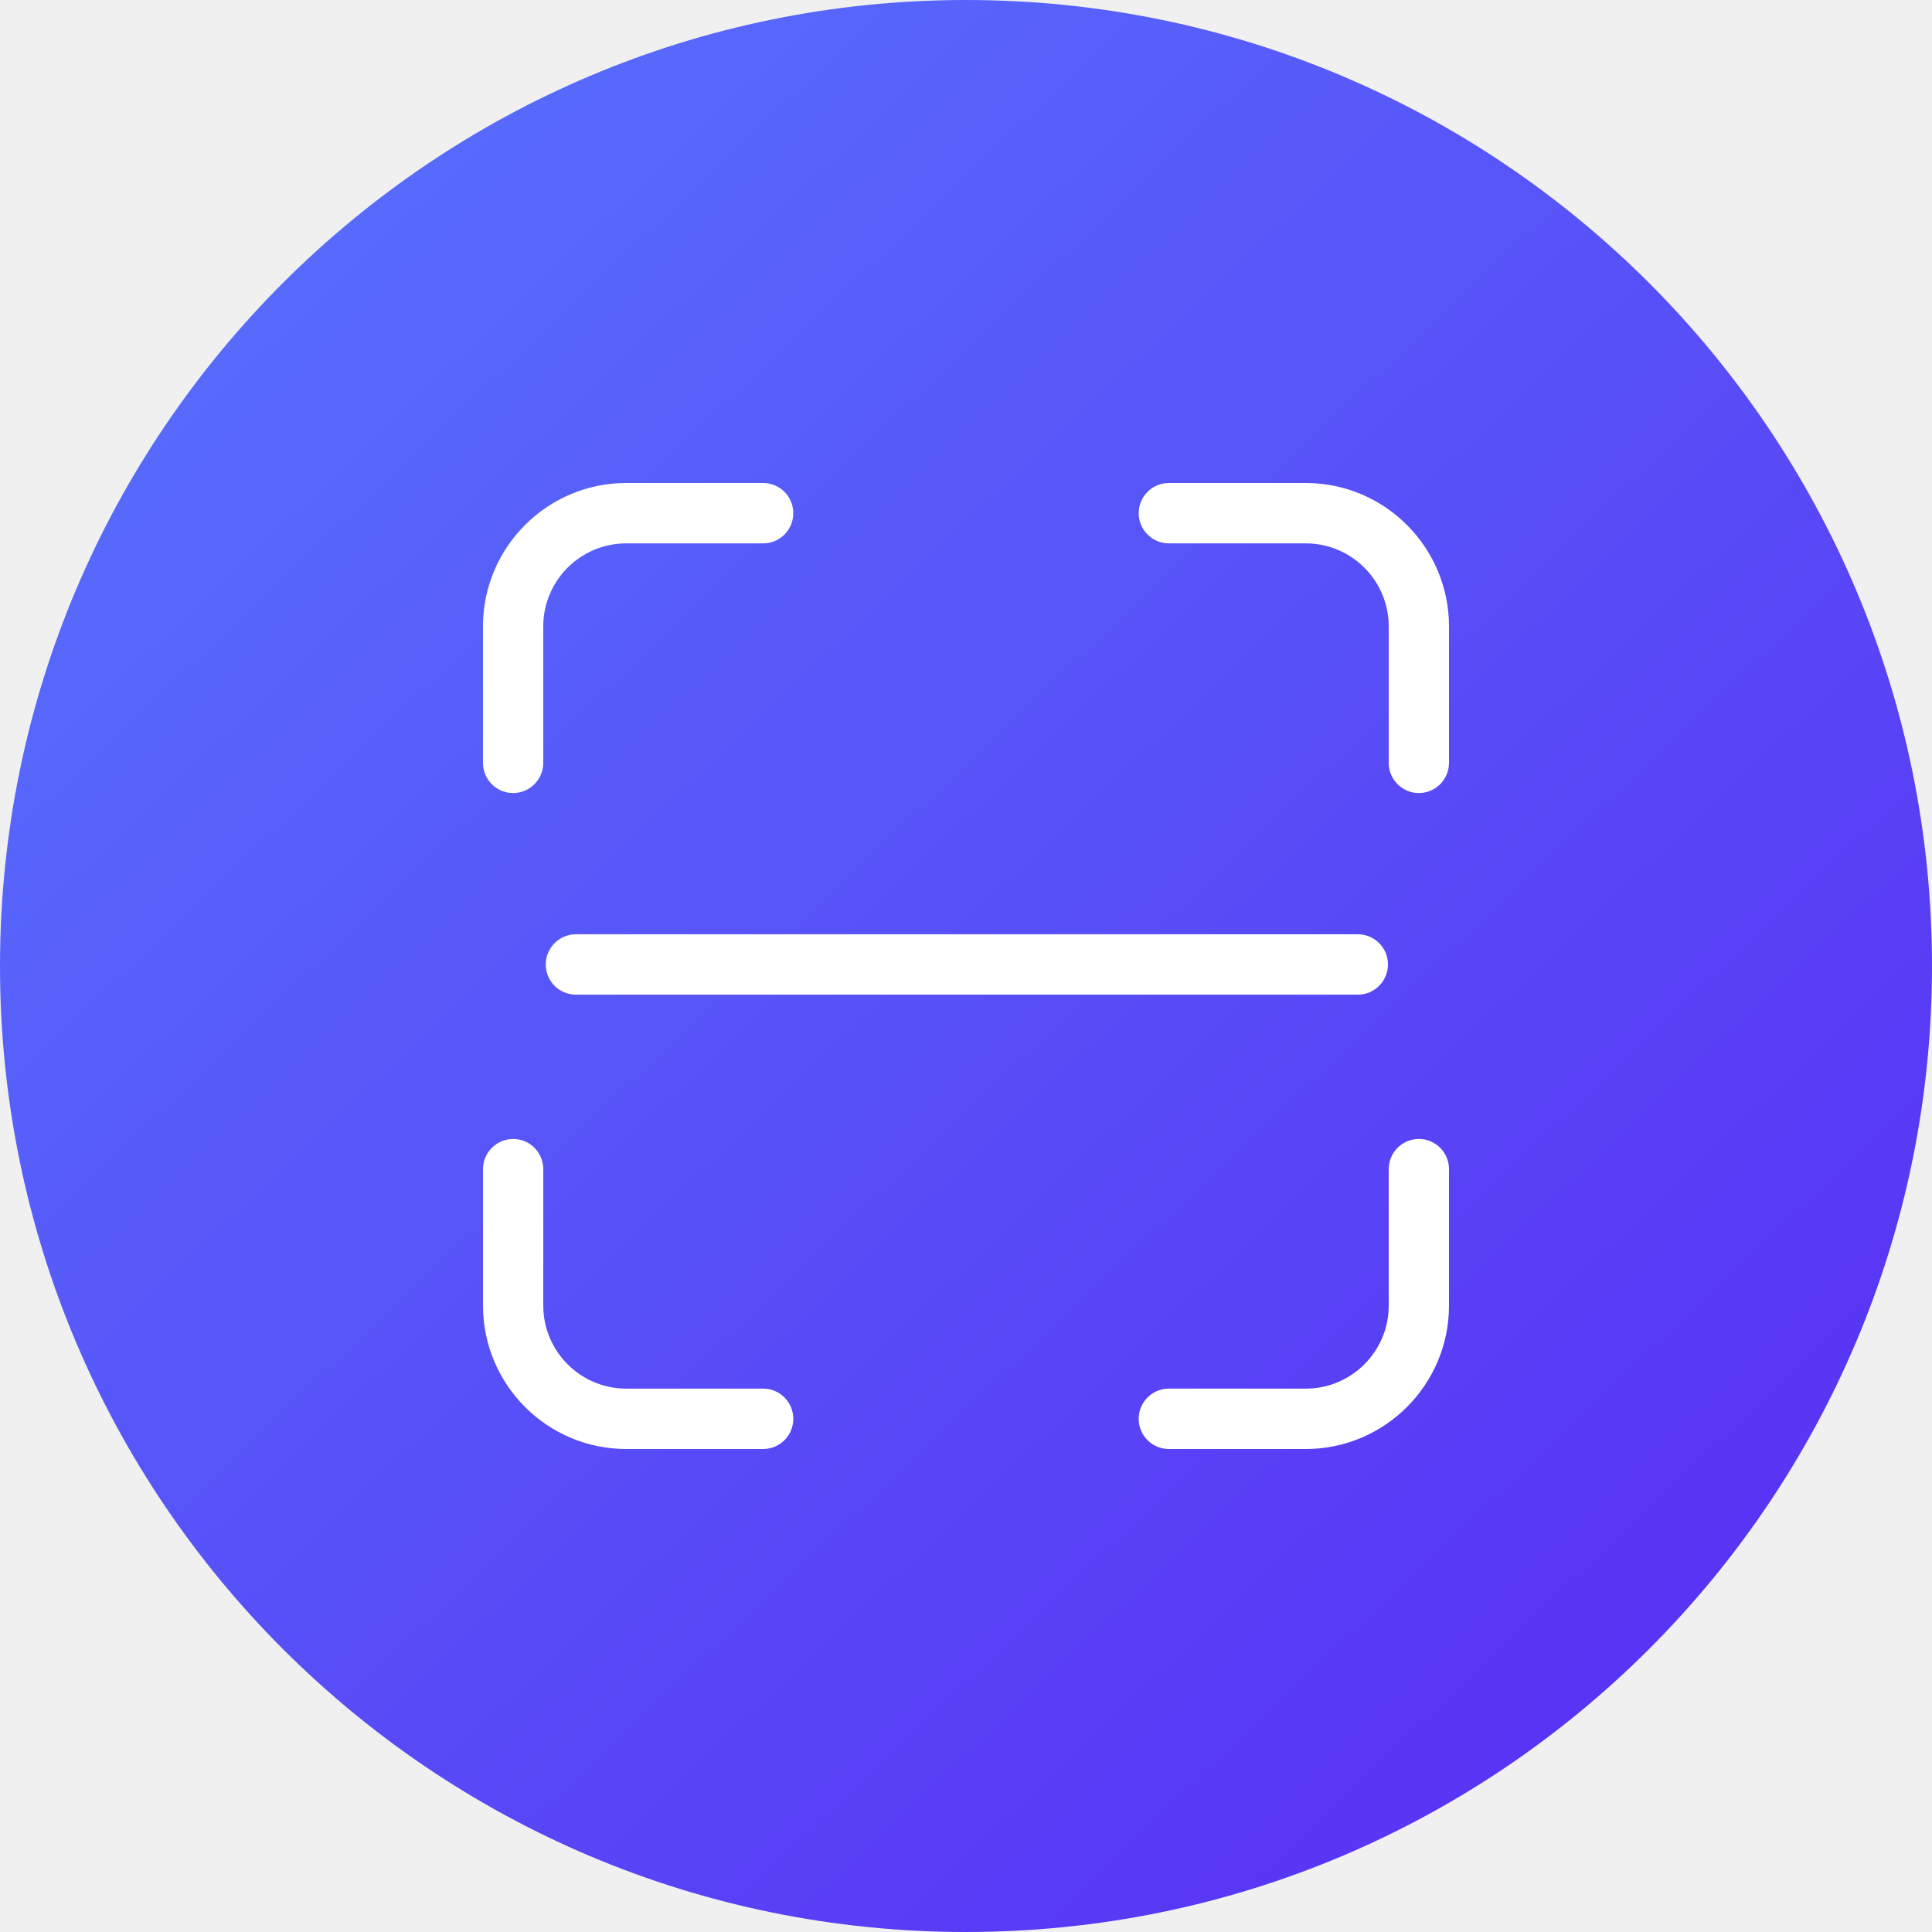
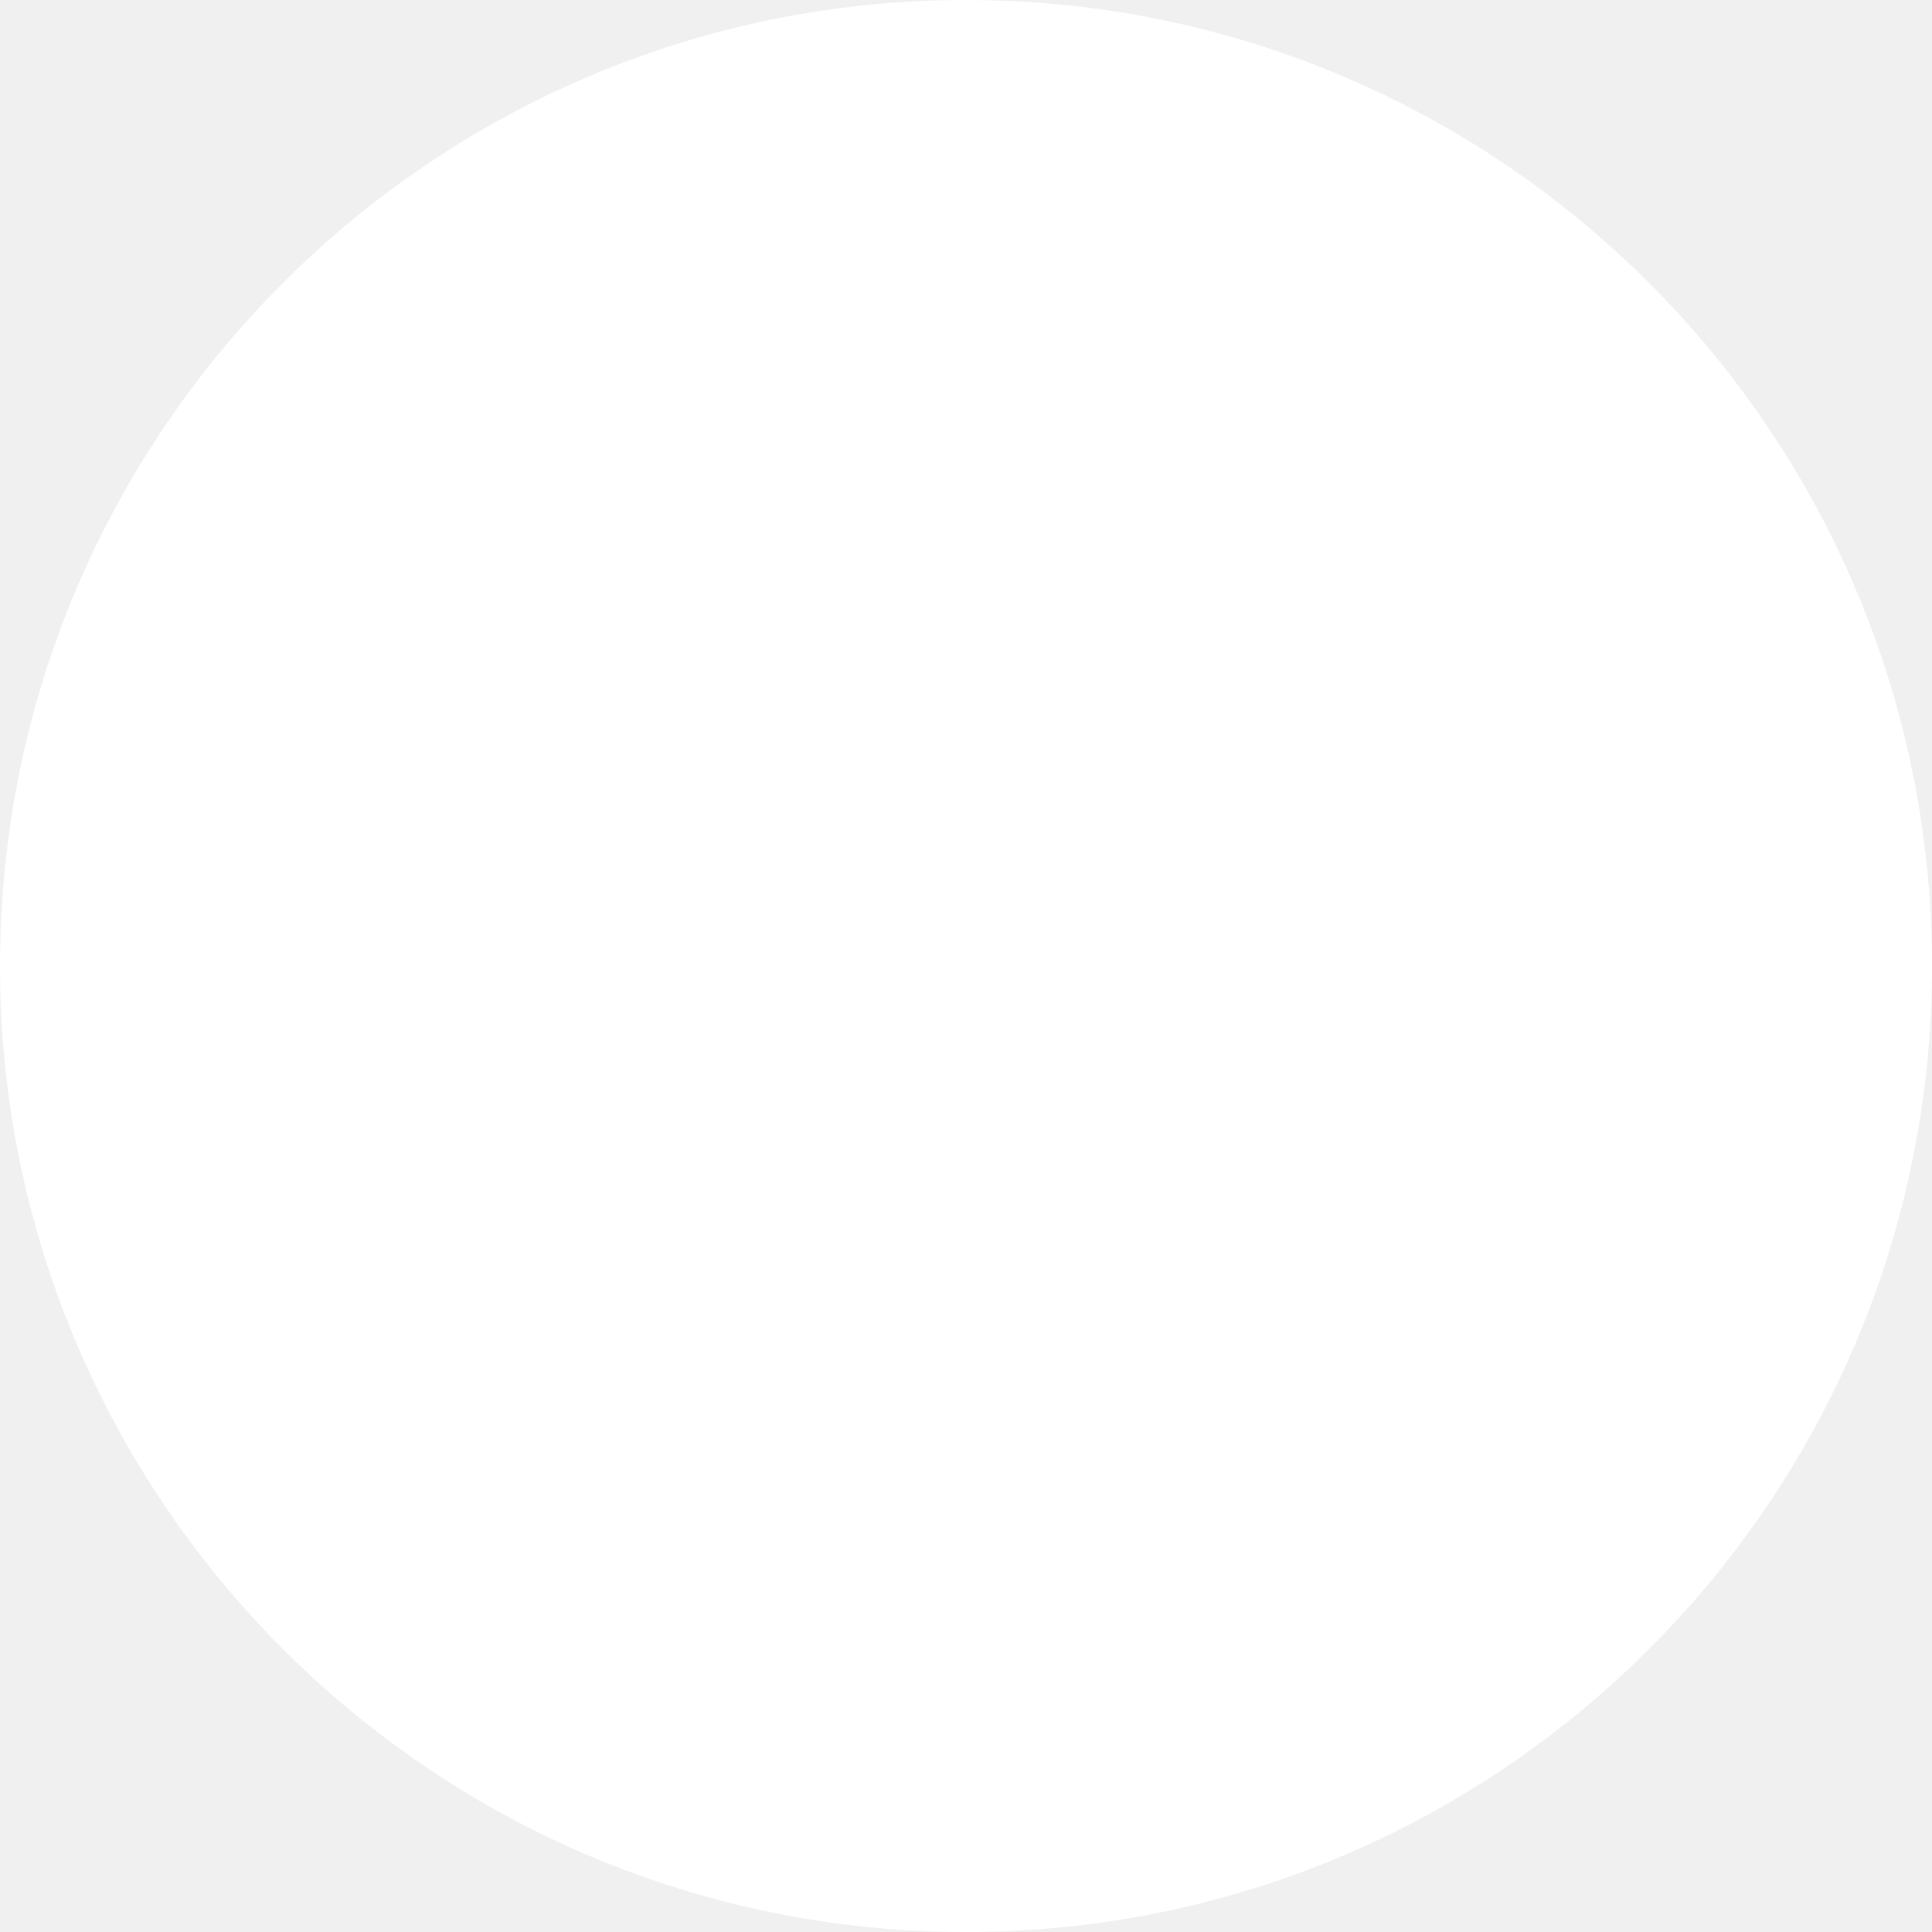
<svg xmlns="http://www.w3.org/2000/svg" width="60" height="60" viewBox="0 0 60 60">
  <defs>
    <linearGradient id="fmiiy9ob1a" x1="5.327%" x2="100%" y1="0%" y2="100%">
-       <stop offset="0%" stop-color="#5774FD" />
-       <stop offset="100%" stop-color="#5829F2" />
-       <stop offset="100%" stop-color="#5E2BFF" />
+       <stop offset="0%" stop-color="#ffffff" />
    </linearGradient>
  </defs>
  <g fill="none" fill-rule="evenodd">
    <g>
      <g>
        <g transform="translate(-158 -721) translate(0 721) translate(158)">
          <rect width="60" height="60" fill="url(#fmiiy9ob1a)" rx="30" />
          <path fill="#FFF" d="M15.936 35.371c.517 0 .936.42.936.938v4.237c0 1.422 1.155 2.579 2.575 2.579h4.254c.517 0 .936.42.936.937 0 .518-.42.938-.936.938h-4.254C16.995 45 15 43.002 15 40.546V36.31c0-.518.42-.938.936-.938zm28.128 0c.517 0 .936.42.936.938v4.237C45 43.002 43.005 45 40.553 45h-4.254c-.517 0-.936-.42-.936-.938s.419-.937.936-.937h4.254c1.42 0 2.575-1.157 2.575-2.579V36.31c0-.518.419-.938.936-.938zm-1.895-6.356c.516 0 .936.42.936.937 0 .518-.42.938-.936.938H17.885c-.517 0-.936-.42-.936-.938 0-.517.42-.937.936-.937h24.284zM23.7 15c.517 0 .936.42.936.938 0 .517-.419.937-.936.937h-4.254c-1.42 0-2.575 1.157-2.575 2.579v4.237c0 .518-.419.938-.936.938-.517 0-.936-.42-.936-.938v-4.237C15 16.998 16.995 15 19.447 15h4.254zm16.852 0C43.005 15 45 16.998 45 19.454v4.237c0 .518-.42.938-.936.938-.517 0-.936-.42-.936-.938v-4.237c0-1.422-1.155-2.579-2.575-2.579h-4.254c-.517 0-.936-.42-.936-.937 0-.518.419-.938.936-.938h4.254z" />
        </g>
      </g>
    </g>
  </g>
</svg>
